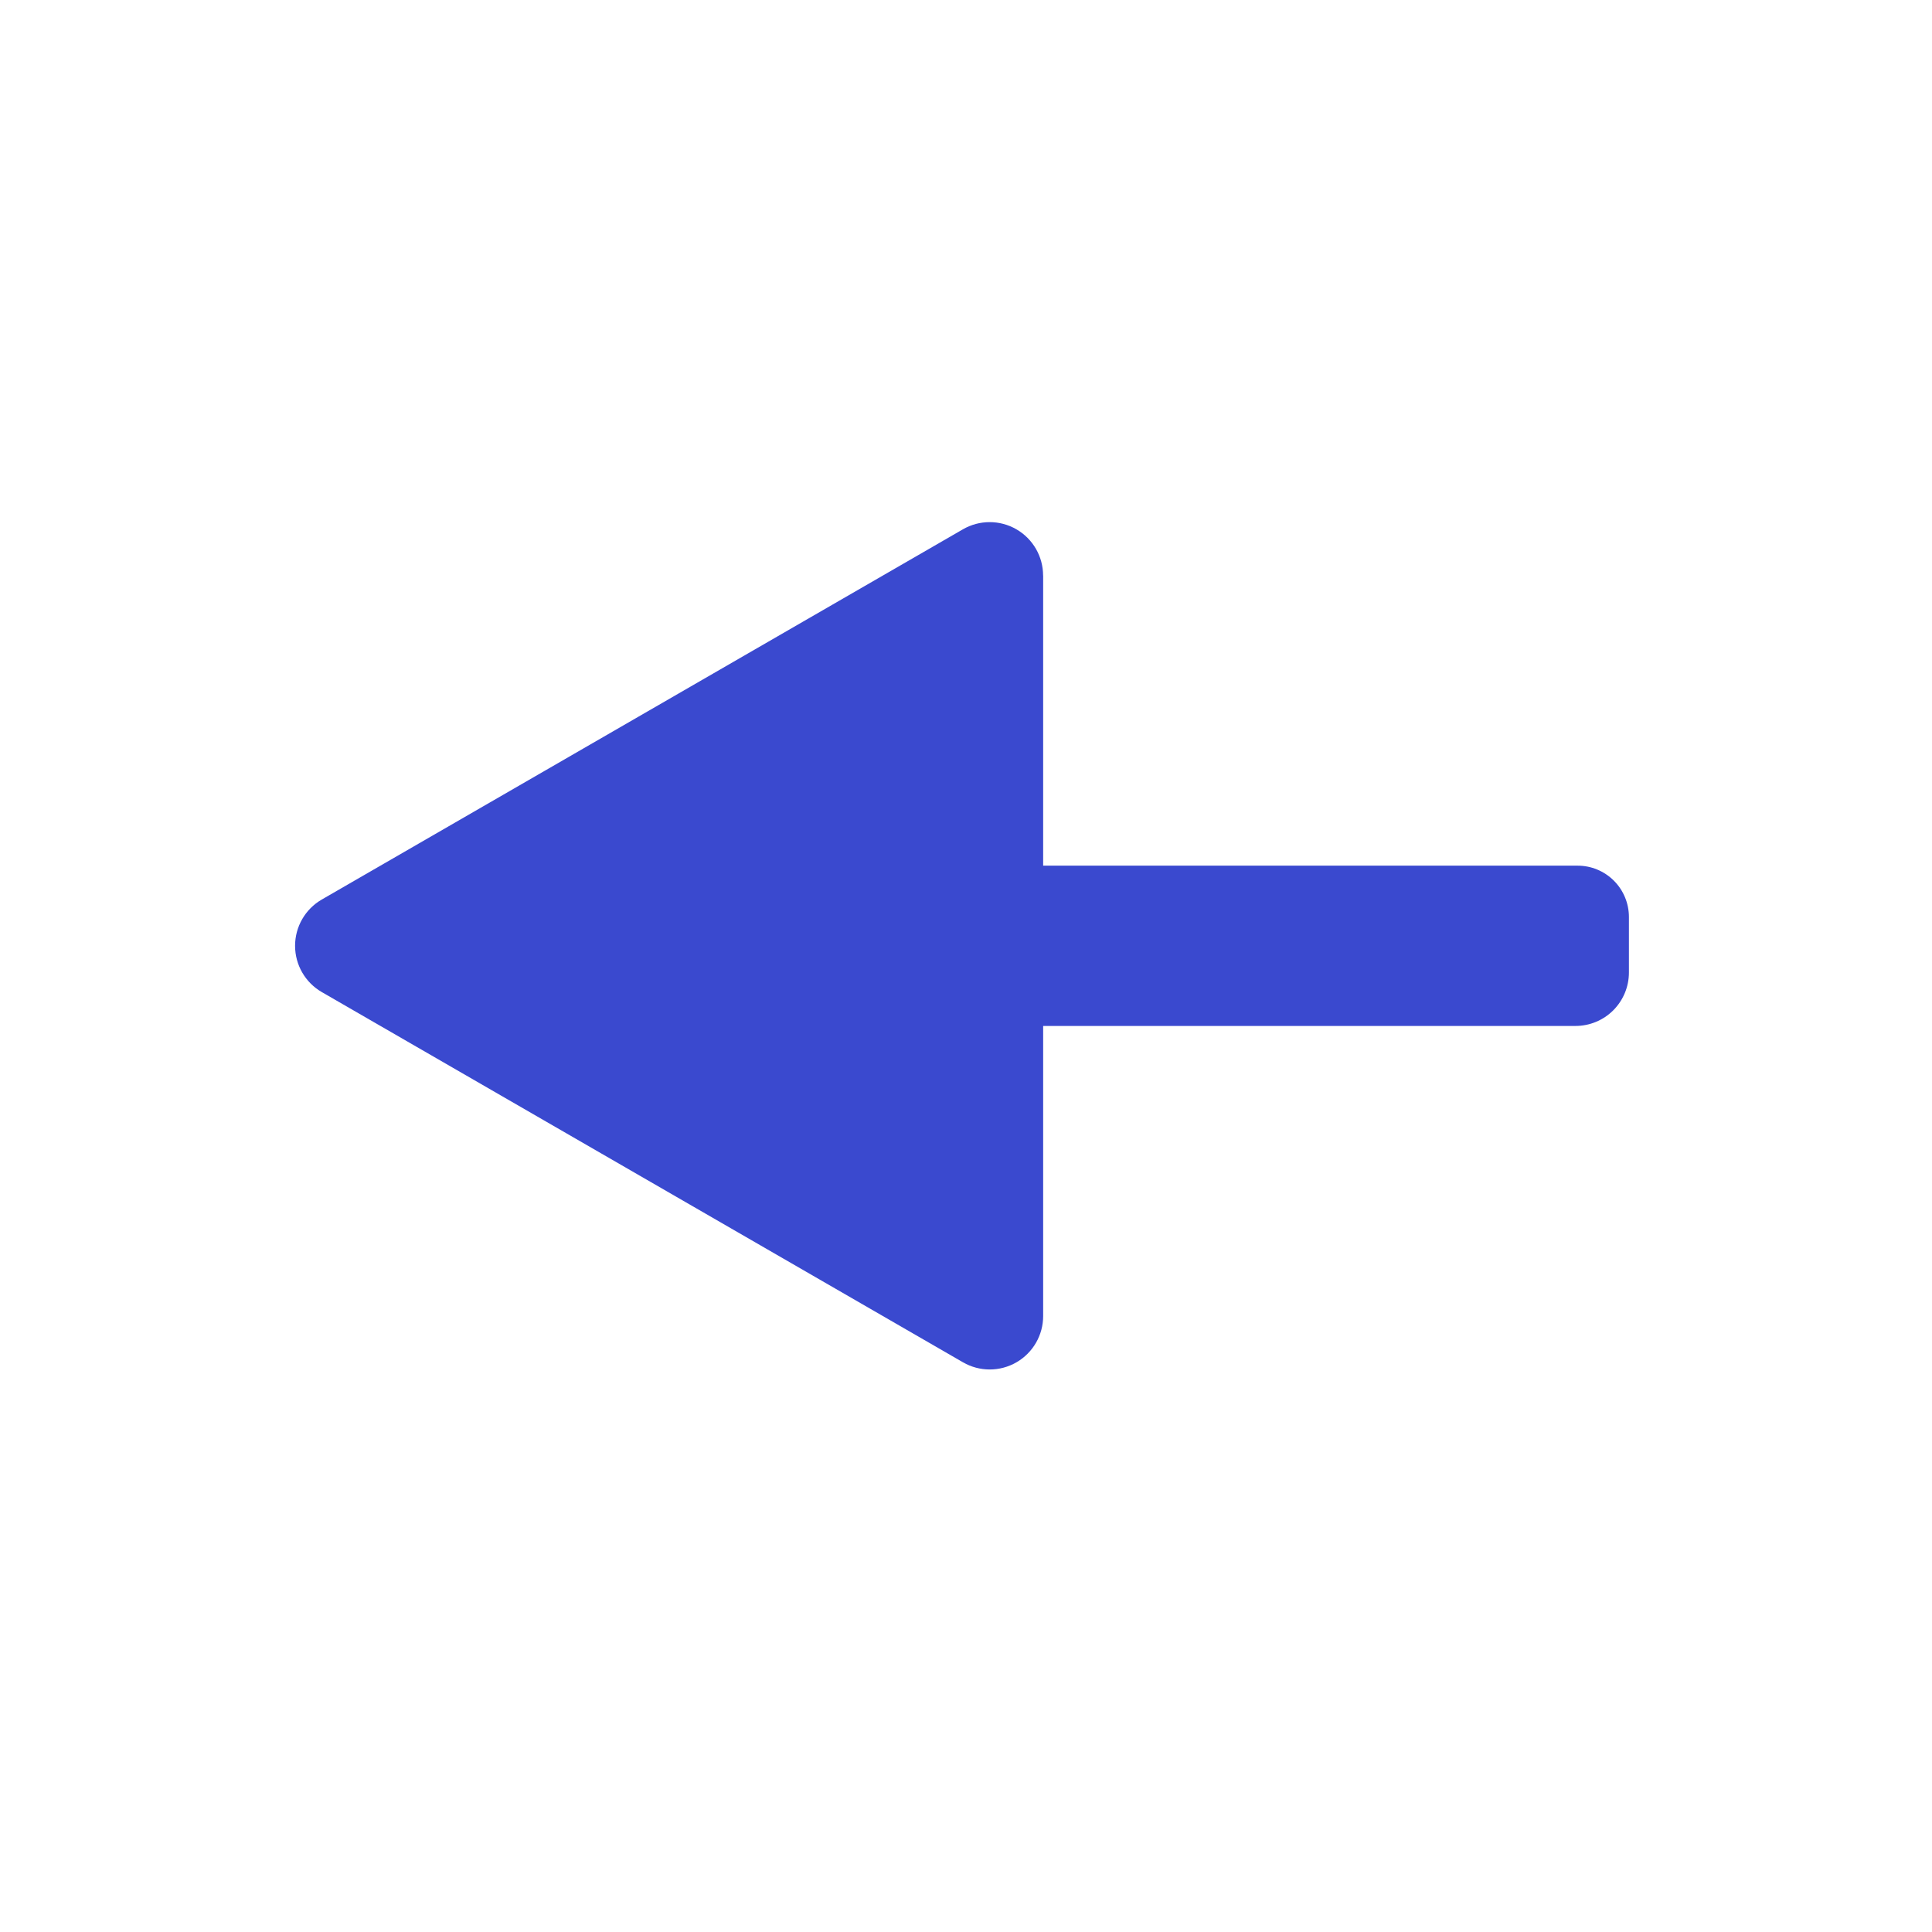
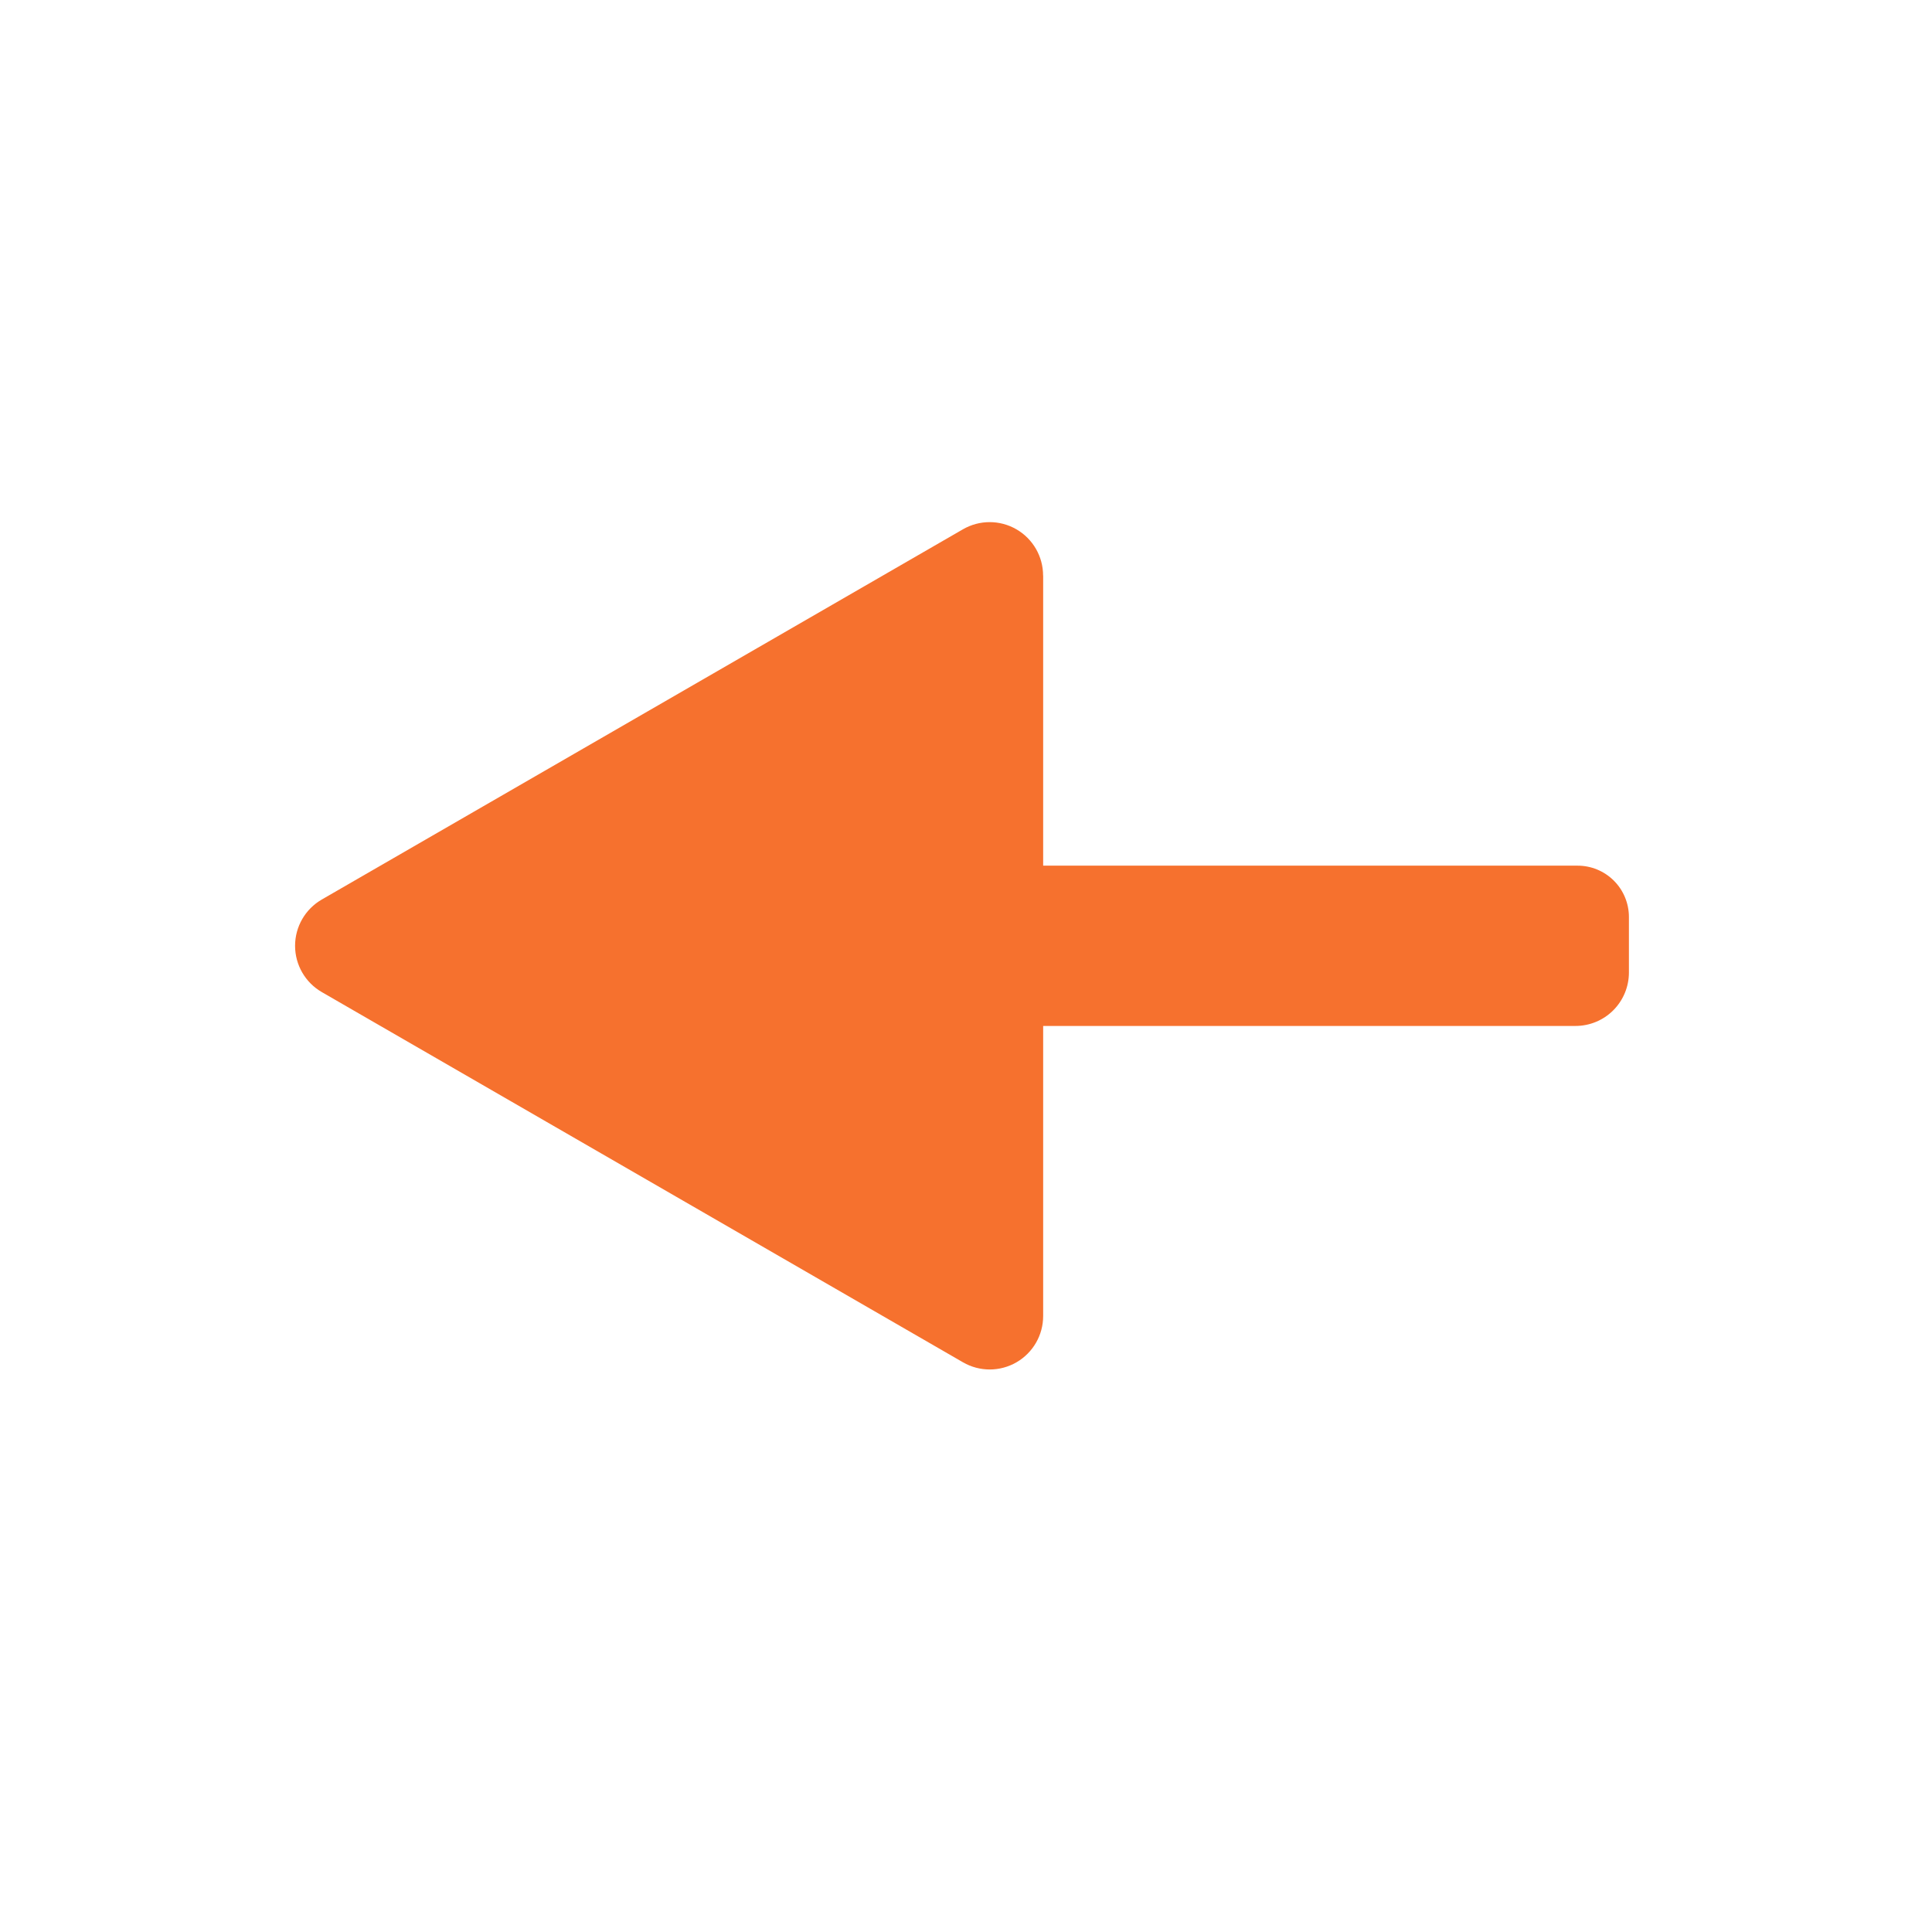
<svg xmlns="http://www.w3.org/2000/svg" width="32" height="32" fill="none" viewBox="0 0 32 32">
-   <path fill="#3A49CF" fill-rule="evenodd" d="M17.277 9.533a.885.885 0 0 0-1.328-.766L5.33 14.899a.885.885 0 0 0 0 1.533l10.62 6.132a.885.885 0 0 0 1.328-.767v-4.804h8.816a.885.885 0 0 0 .886-.885v-.92a.85.85 0 0 0-.851-.85h-8.851V9.533Z" clip-rule="evenodd" />
+   <path fill="#F6712E" fill-rule="evenodd" d="M17.277 9.533a.885.885 0 0 0-1.328-.766L5.33 14.899a.885.885 0 0 0 0 1.533l10.62 6.132a.885.885 0 0 0 1.328-.767v-4.804h8.816a.885.885 0 0 0 .886-.885v-.92a.85.85 0 0 0-.851-.85h-8.851V9.533Z" clip-rule="evenodd" />
</svg>
